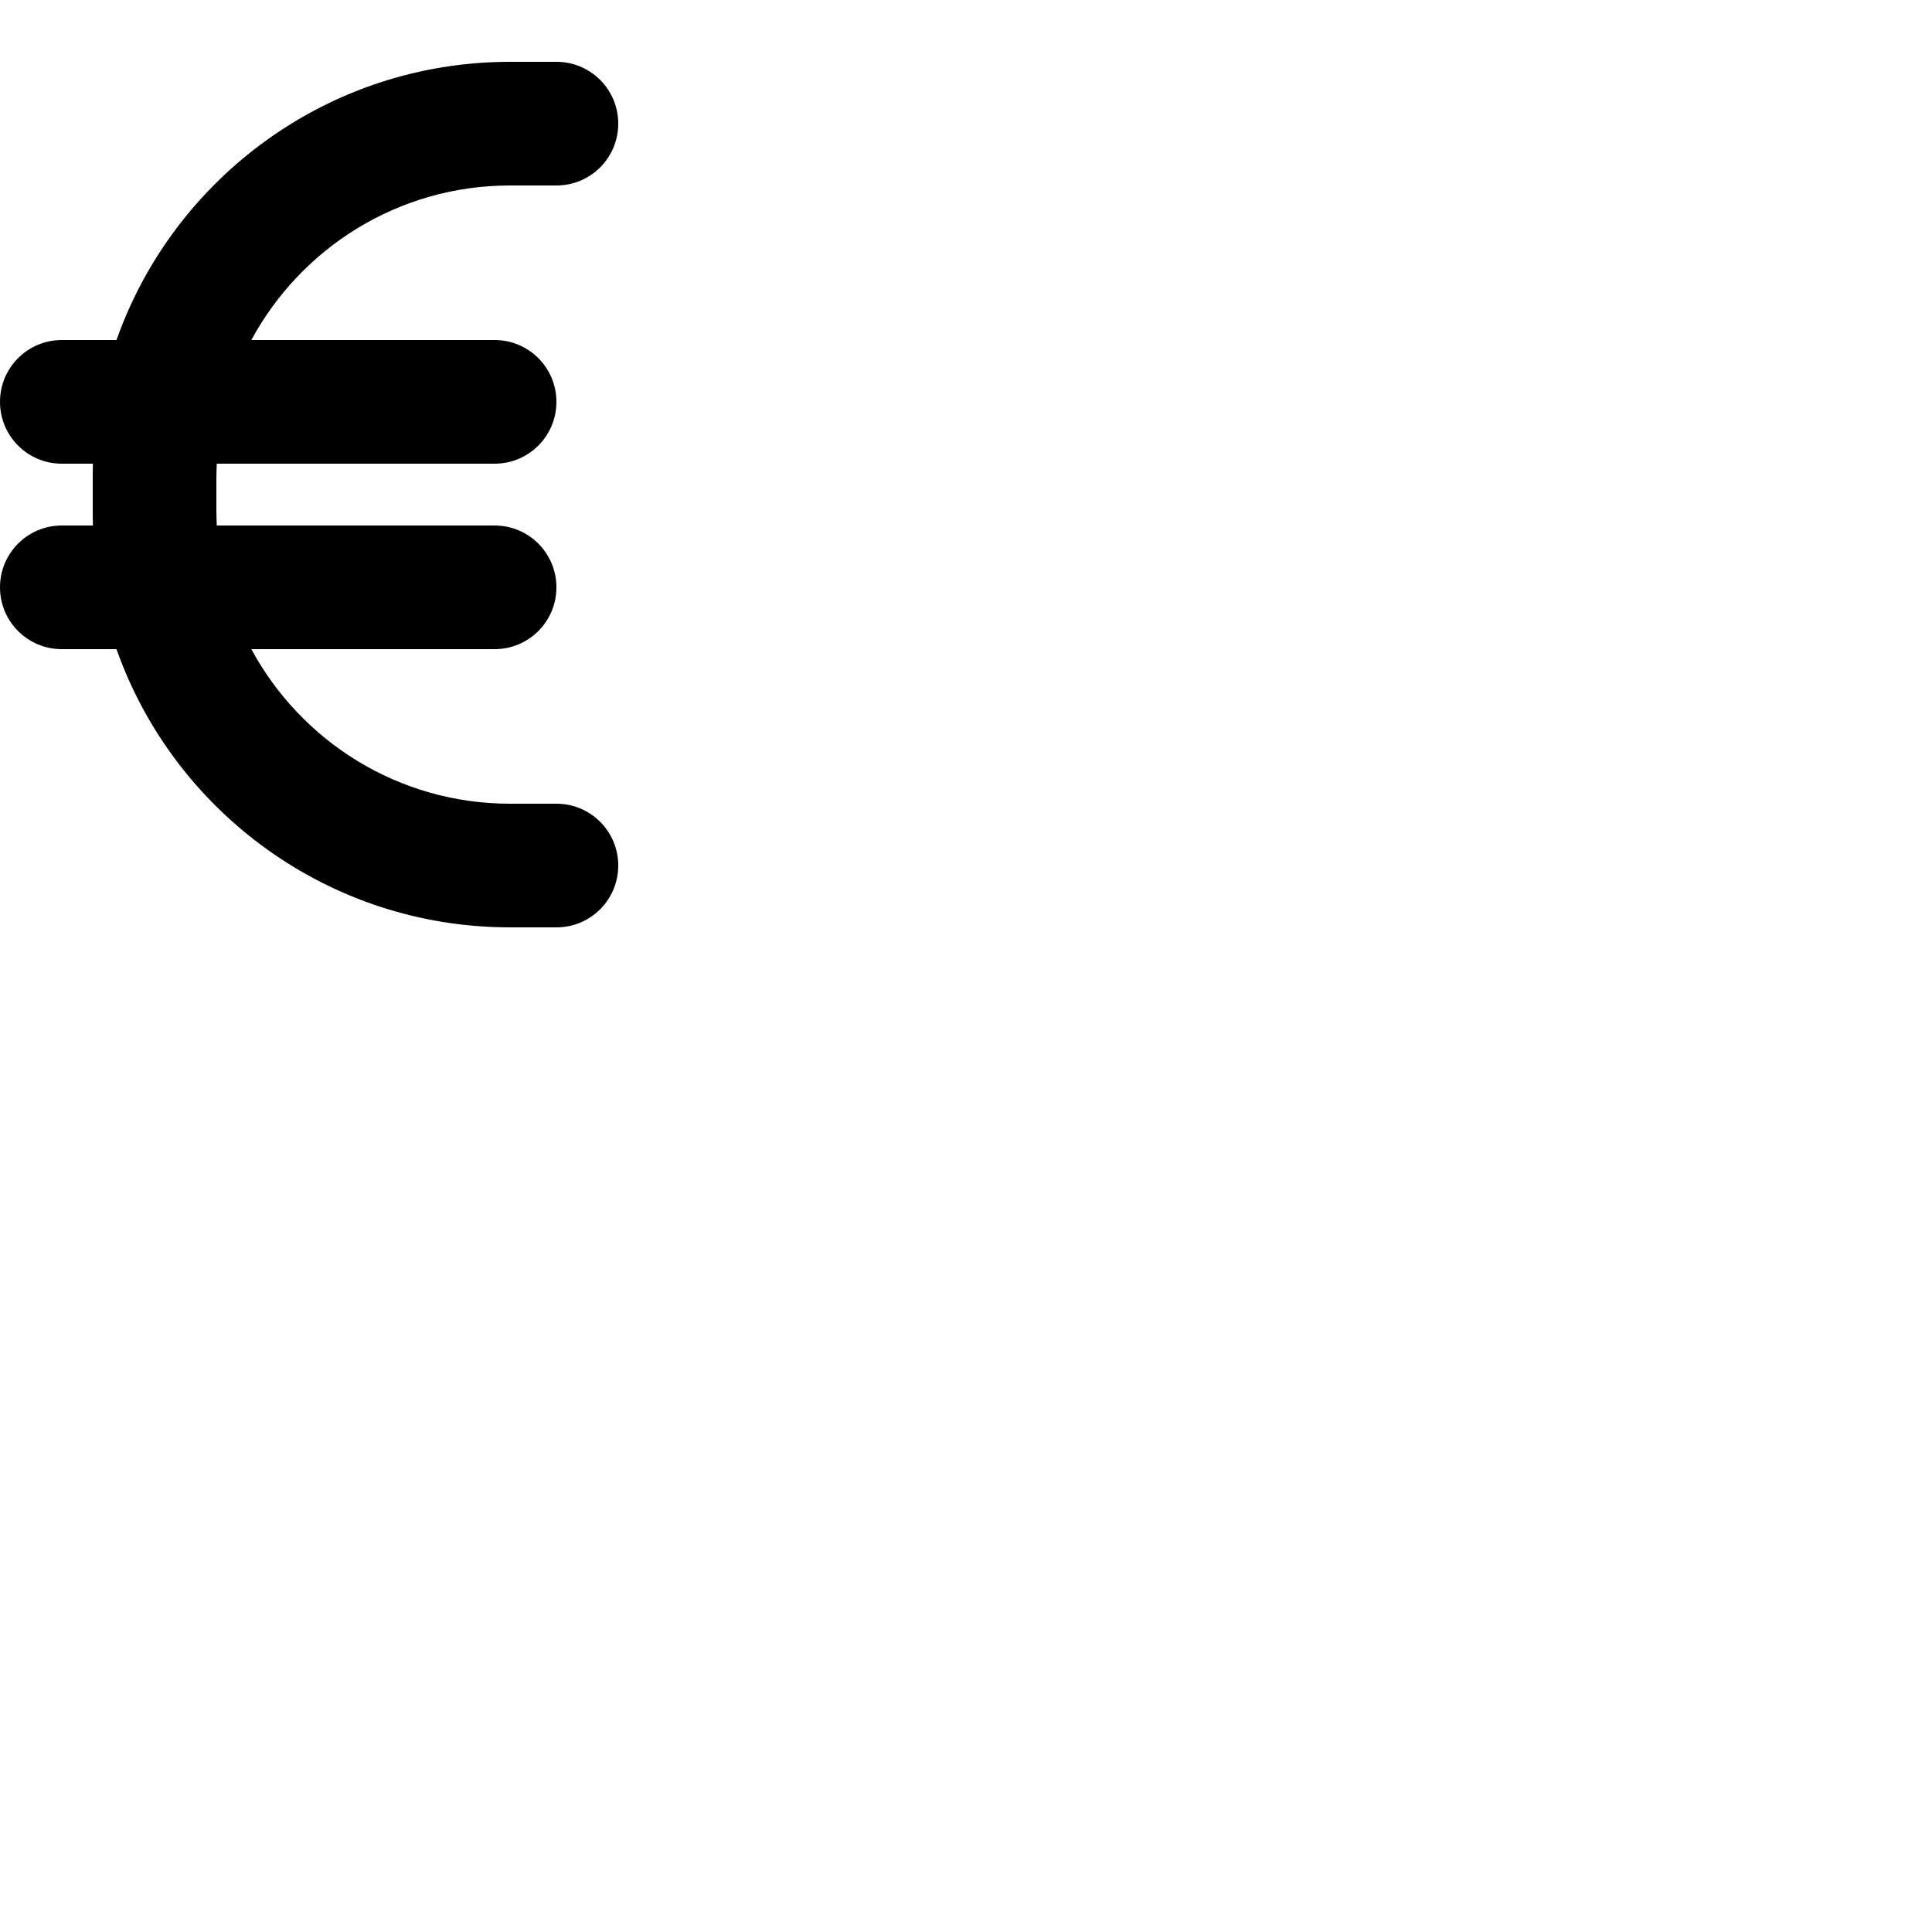
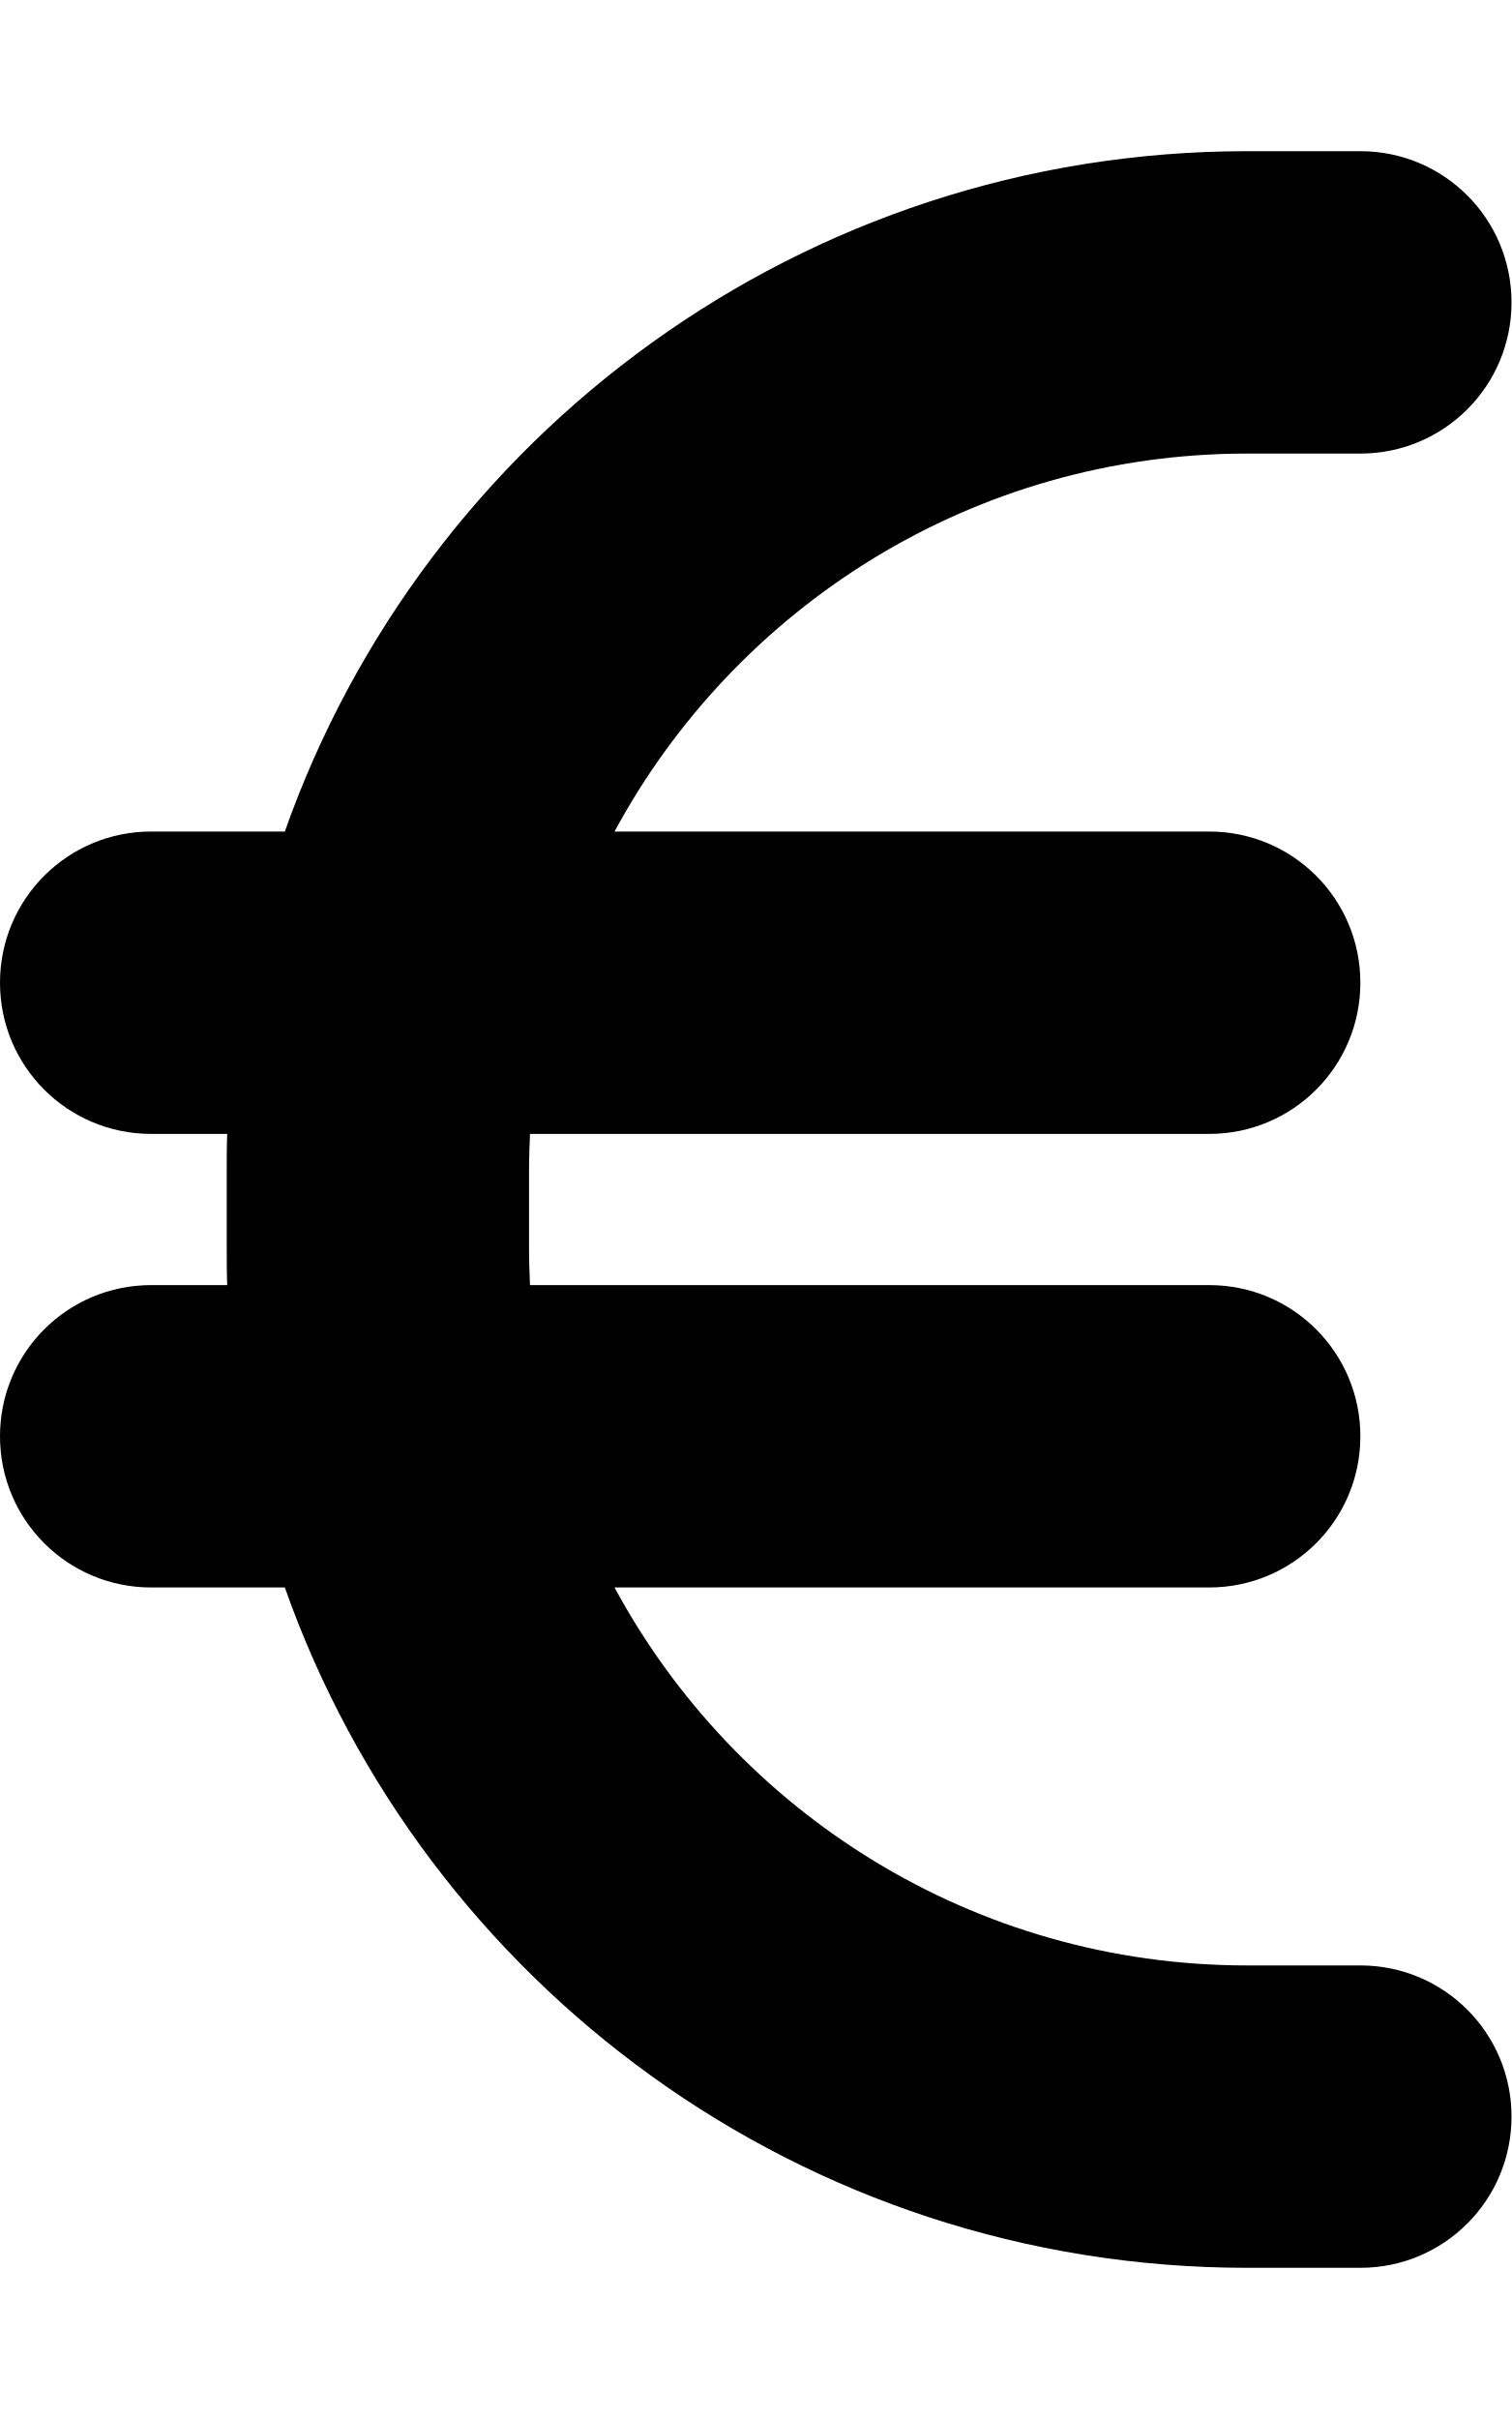
- <svg xmlns="http://www.w3.org/2000/svg" viewBox="0 0 1000 1000" style="enable-background:new 0 0 1000 1000;">
+ <svg xmlns="http://www.w3.org/2000/svg" viewBox="0 0 320 512" style="enable-background:new 0 0 320 512;">
  <path d="M48.1 240c-.1 2.7-.1 5.3-.1 8v16c0 2.7 0 5.3 .1 8H32c-17.7 0-32 14.3-32 32s14.3 32 32 32H60.3C89.9 419.9 170 480 264 480h24c17.7 0 32-14.3 32-32s-14.3-32-32-32H264c-57.9 0-108.2-32.4-133.9-80H256c17.7 0 32-14.3 32-32s-14.3-32-32-32H112.2c-.1-2.6-.2-5.3-.2-8V248c0-2.7 .1-5.4 .2-8H256c17.7 0 32-14.3 32-32s-14.3-32-32-32H130.1c25.7-47.6 76-80 133.9-80h24c17.7 0 32-14.3 32-32s-14.3-32-32-32H264C170 32 89.9 92.1 60.3 176H32c-17.7 0-32 14.3-32 32s14.3 32 32 32H48.1z" />
</svg>
